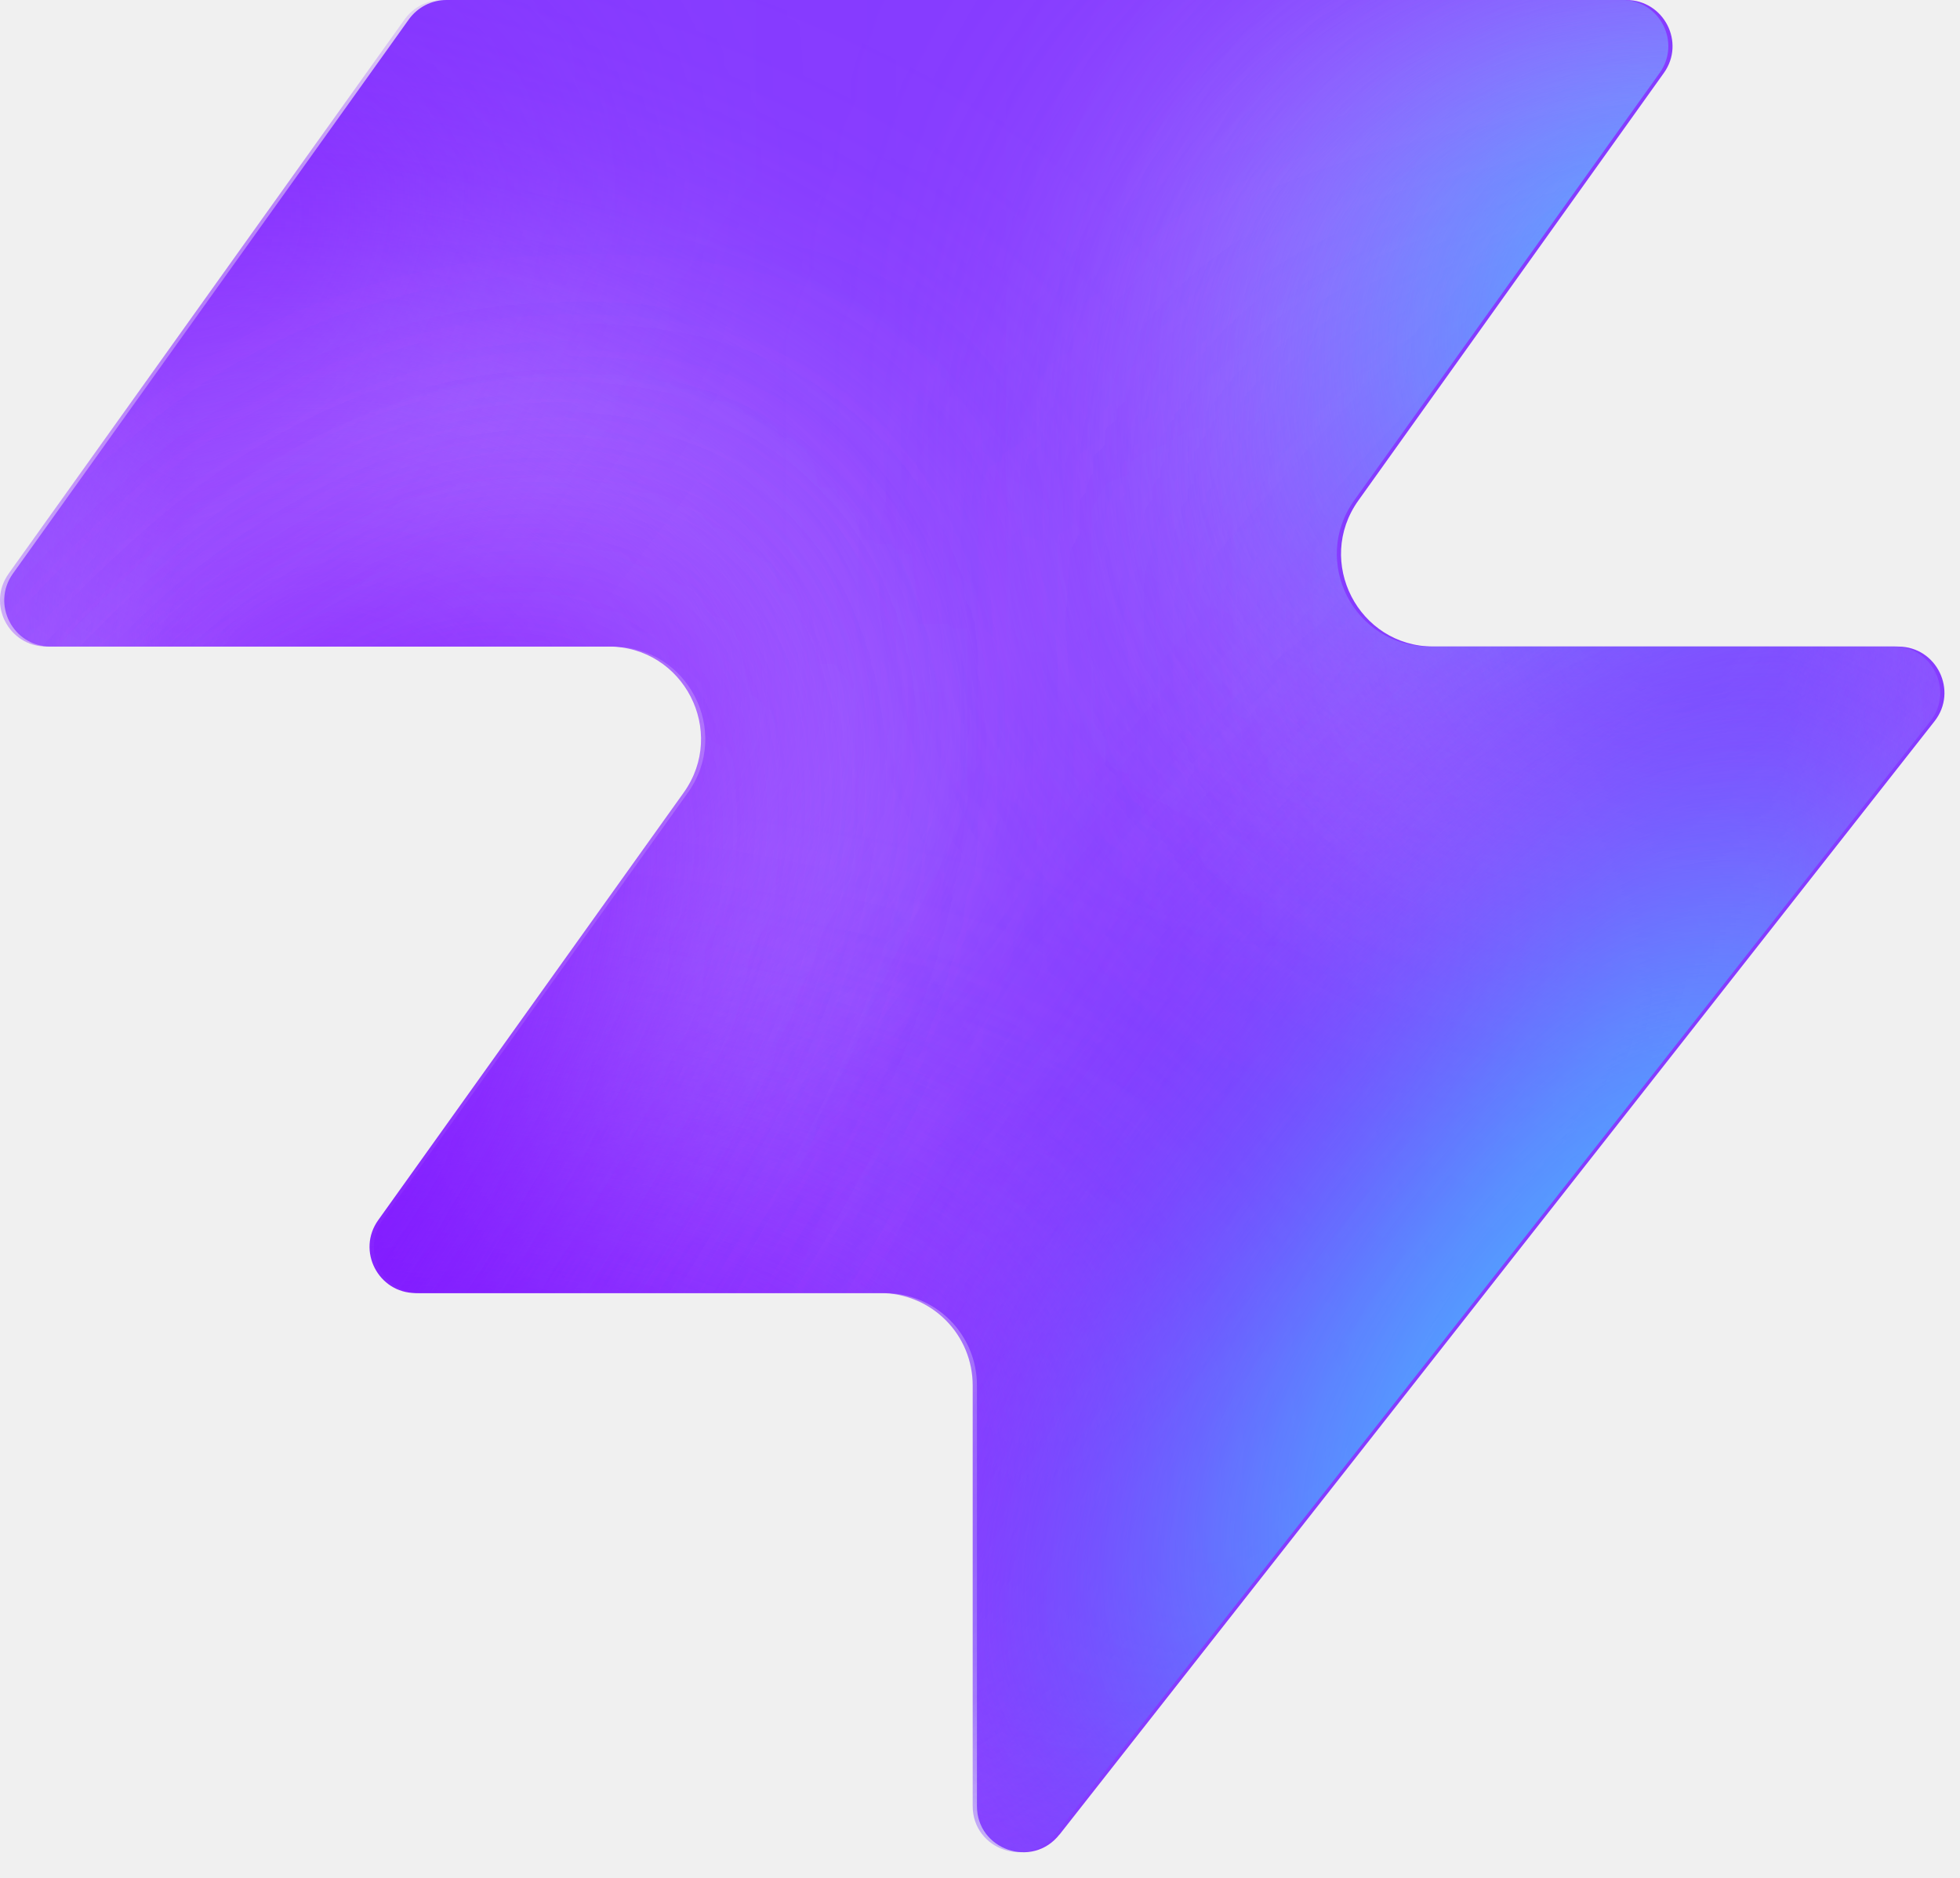
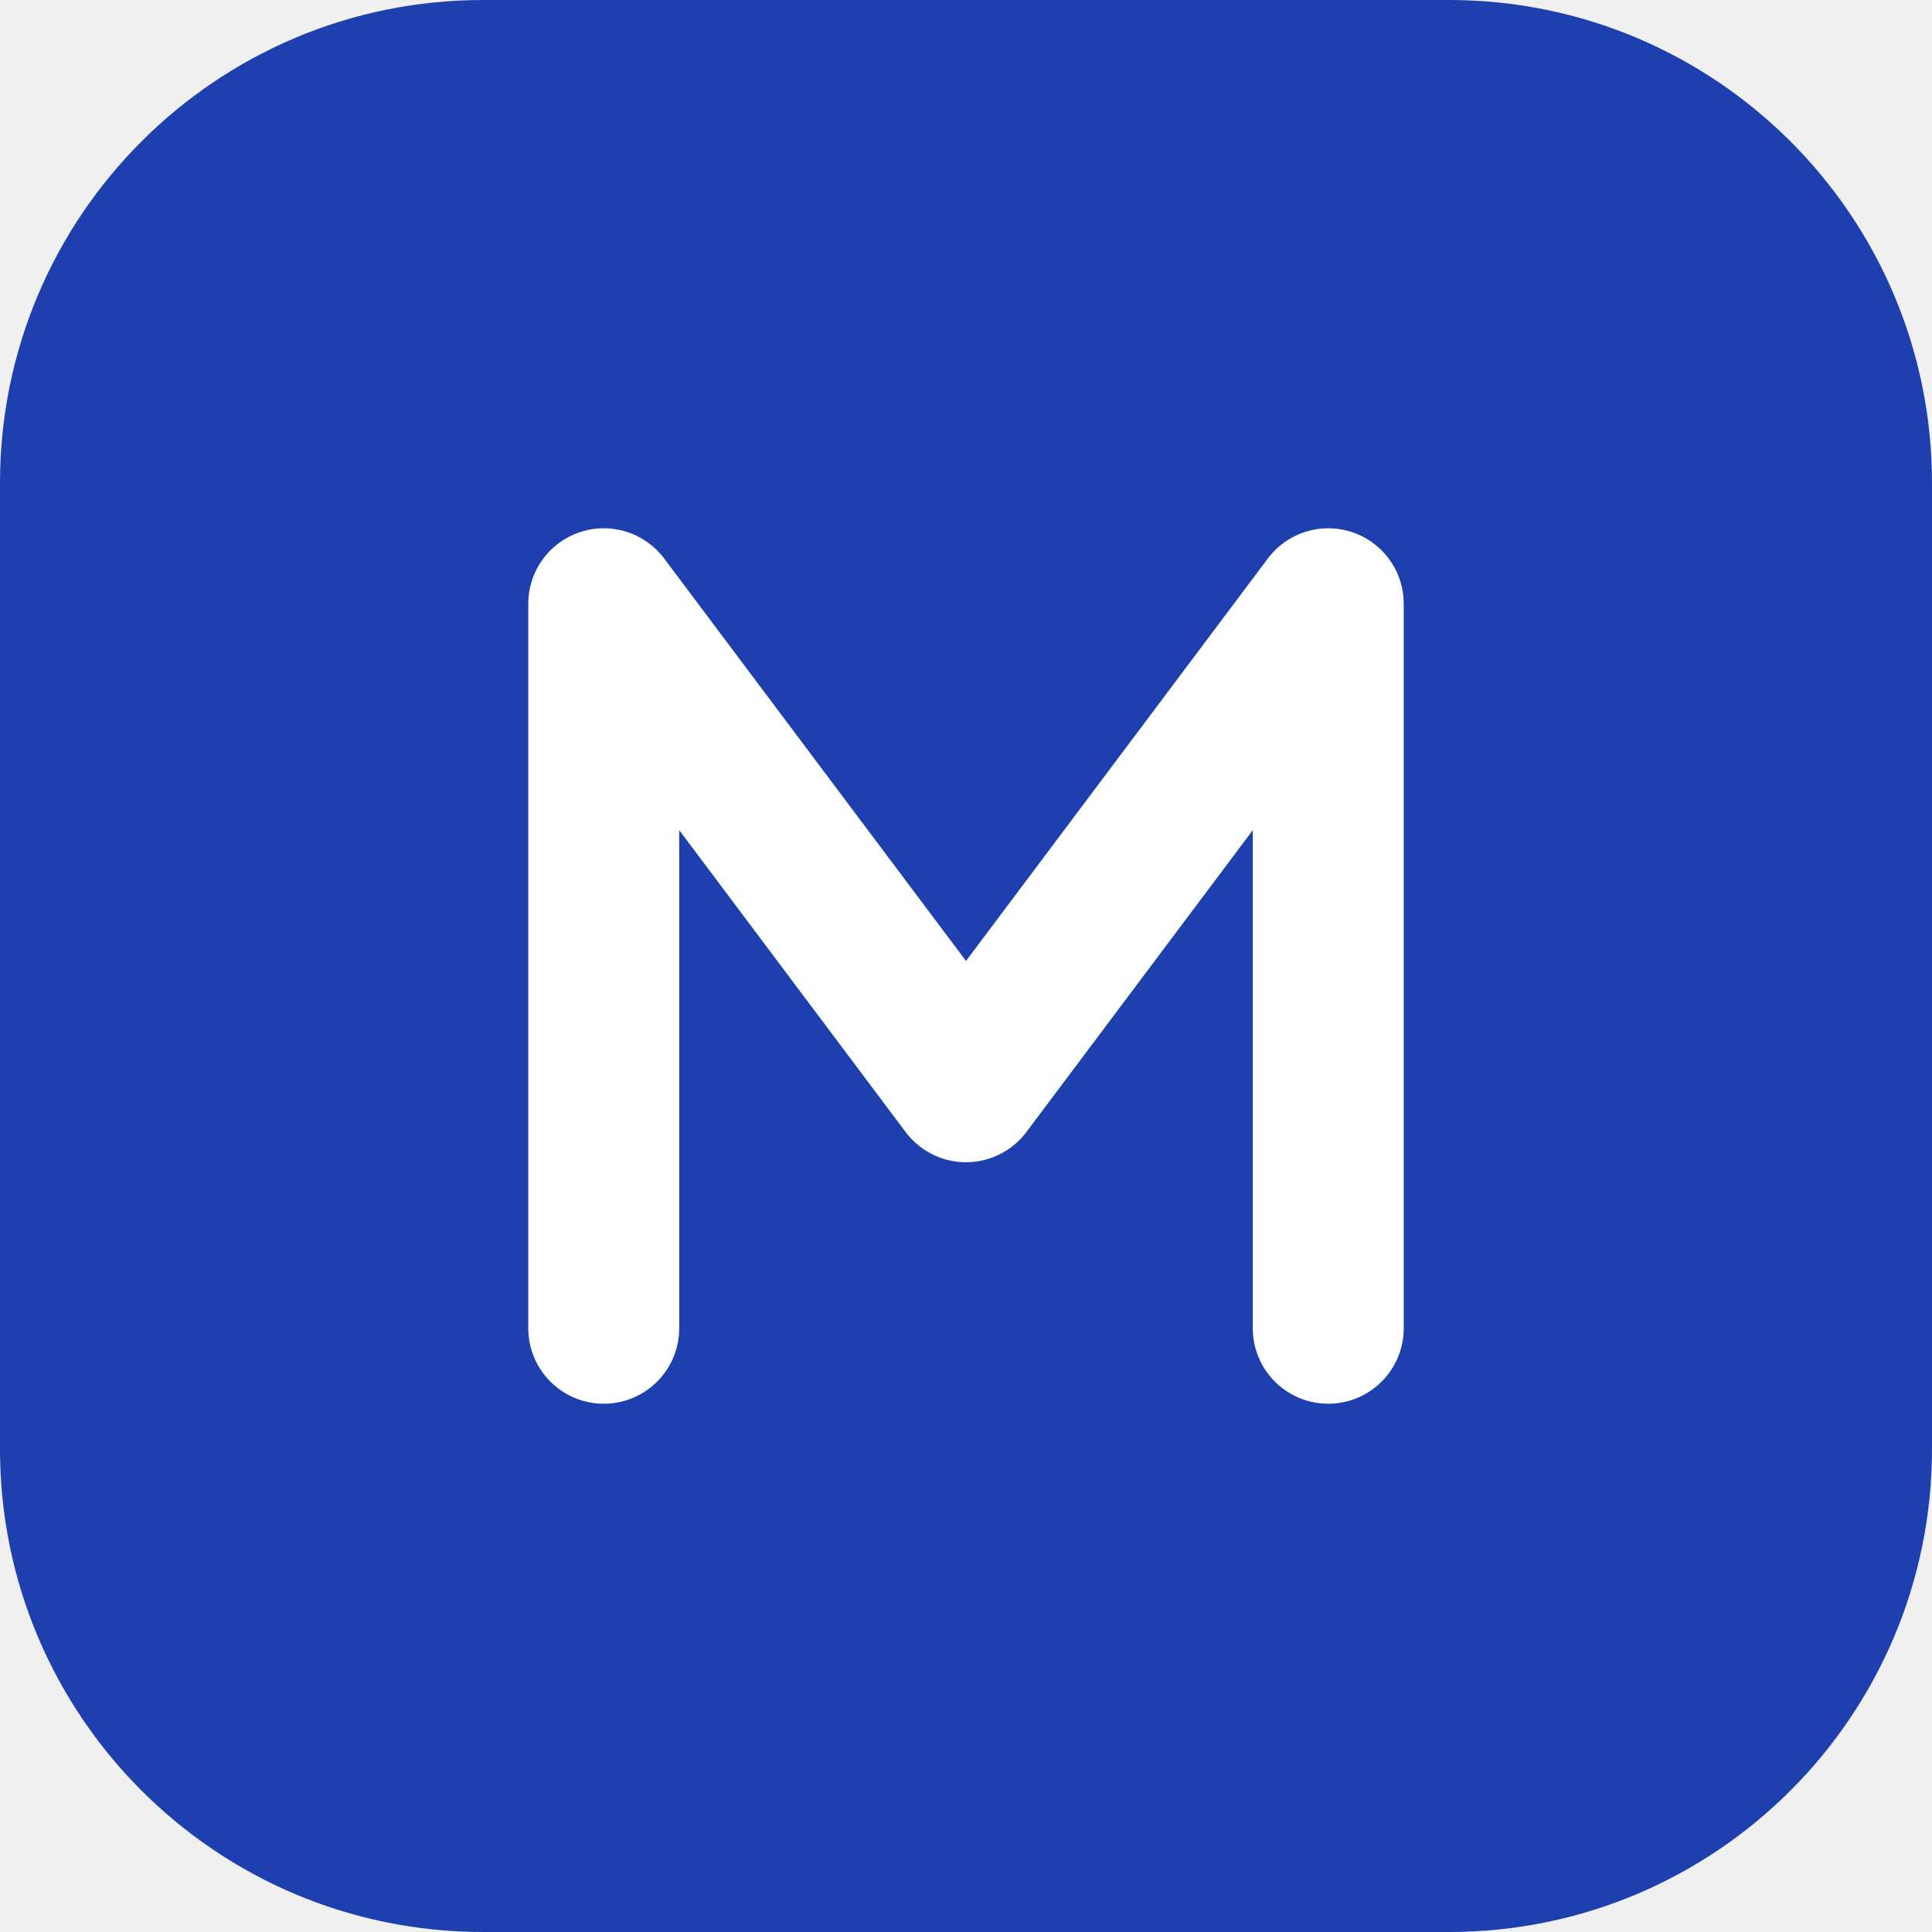
- <svg xmlns="http://www.w3.org/2000/svg" width="48" height="46" fill="none" viewBox="0 0 48 46">
-   <path fill="#863bff" d="M25.946 44.938c-.664.845-2.021.375-2.021-.698V33.937a2.26 2.26 0 0 0-2.262-2.262H10.287c-.92 0-1.456-1.04-.92-1.788l7.48-10.471c1.07-1.497 0-3.578-1.842-3.578H1.237c-.92 0-1.456-1.04-.92-1.788L10.013.474c.214-.297.556-.474.92-.474h28.894c.92 0 1.456 1.04.92 1.788l-7.48 10.471c-1.07 1.498 0 3.579 1.842 3.579h11.377c.943 0 1.473 1.088.89 1.83L25.947 44.94z" style="fill:#863bff;fill:color(display-p3 .525 .23 1);fill-opacity:1" />
-   <mask id="a" width="48" height="46" x="0" y="0" maskUnits="userSpaceOnUse" style="mask-type:alpha">
-     <path fill="#000" d="M25.842 44.938c-.664.844-2.021.375-2.021-.698V33.937a2.26 2.26 0 0 0-2.262-2.262H10.183c-.92 0-1.456-1.04-.92-1.788l7.48-10.471c1.07-1.498 0-3.579-1.842-3.579H1.133c-.92 0-1.456-1.04-.92-1.787L9.91.473c.214-.297.556-.474.92-.474h28.894c.92 0 1.456 1.04.92 1.788l-7.48 10.471c-1.07 1.498 0 3.578 1.842 3.578h11.377c.943 0 1.473 1.088.89 1.832L25.843 44.94z" style="fill:#000;fill-opacity:1" />
-   </mask>
-   <g mask="url(#a)">
-     <g filter="url(#b)">
-       <ellipse cx="5.508" cy="14.704" fill="#ede6ff" rx="5.508" ry="14.704" style="fill:#ede6ff;fill:color(display-p3 .927 .903 1);fill-opacity:1" transform="matrix(.00324 1 1 -.00324 -4.47 31.516)" />
-     </g>
-     <g filter="url(#c)">
-       <ellipse cx="10.399" cy="29.851" fill="#ede6ff" rx="10.399" ry="29.851" style="fill:#ede6ff;fill:color(display-p3 .927 .903 1);fill-opacity:1" transform="matrix(.00324 1 1 -.00324 -39.328 7.883)" />
-     </g>
-     <g filter="url(#d)">
-       <ellipse cx="5.508" cy="30.487" fill="#7e14ff" rx="5.508" ry="30.487" style="fill:#7e14ff;fill:color(display-p3 .492 .077 1);fill-opacity:1" transform="rotate(89.814 -25.913 -14.639)scale(1 -1)" />
-     </g>
-     <g filter="url(#e)">
-       <ellipse cx="5.508" cy="30.599" fill="#7e14ff" rx="5.508" ry="30.599" style="fill:#7e14ff;fill:color(display-p3 .492 .077 1);fill-opacity:1" transform="rotate(89.814 -32.644 -3.334)scale(1 -1)" />
-     </g>
-     <g filter="url(#f)">
-       <ellipse cx="5.508" cy="30.599" fill="#7e14ff" rx="5.508" ry="30.599" style="fill:#7e14ff;fill:color(display-p3 .492 .077 1);fill-opacity:1" transform="matrix(.00324 1 1 -.00324 -34.34 30.47)" />
-     </g>
-     <g filter="url(#g)">
-       <ellipse cx="14.072" cy="22.078" fill="#ede6ff" rx="14.072" ry="22.078" style="fill:#ede6ff;fill:color(display-p3 .927 .903 1);fill-opacity:1" transform="rotate(93.35 24.506 48.493)scale(-1 1)" />
-     </g>
-     <g filter="url(#h)">
-       <ellipse cx="3.47" cy="21.501" fill="#7e14ff" rx="3.47" ry="21.501" style="fill:#7e14ff;fill:color(display-p3 .492 .077 1);fill-opacity:1" transform="rotate(89.009 28.708 47.59)scale(-1 1)" />
-     </g>
-     <g filter="url(#i)">
-       <ellipse cx="3.47" cy="21.501" fill="#7e14ff" rx="3.47" ry="21.501" style="fill:#7e14ff;fill:color(display-p3 .492 .077 1);fill-opacity:1" transform="rotate(89.009 28.708 47.59)scale(-1 1)" />
-     </g>
-     <g filter="url(#j)">
-       <ellipse cx=".387" cy="8.972" fill="#7e14ff" rx="4.407" ry="29.108" style="fill:#7e14ff;fill:color(display-p3 .492 .077 1);fill-opacity:1" transform="rotate(39.51 .387 8.972)" />
-     </g>
-     <g filter="url(#k)">
-       <ellipse cx="47.523" cy="-6.092" fill="#7e14ff" rx="4.407" ry="29.108" style="fill:#7e14ff;fill:color(display-p3 .492 .077 1);fill-opacity:1" transform="rotate(37.892 47.523 -6.092)" />
-     </g>
-     <g filter="url(#l)">
-       <ellipse cx="41.412" cy="6.333" fill="#47bfff" rx="5.971" ry="9.665" style="fill:#47bfff;fill:color(display-p3 .28 .748 1);fill-opacity:1" transform="rotate(37.892 41.412 6.333)" />
-     </g>
-     <g filter="url(#m)">
-       <ellipse cx="-1.879" cy="38.332" fill="#7e14ff" rx="4.407" ry="29.108" style="fill:#7e14ff;fill:color(display-p3 .492 .077 1);fill-opacity:1" transform="rotate(37.892 -1.88 38.332)" />
-     </g>
-     <g filter="url(#n)">
-       <ellipse cx="-1.879" cy="38.332" fill="#7e14ff" rx="4.407" ry="29.108" style="fill:#7e14ff;fill:color(display-p3 .492 .077 1);fill-opacity:1" transform="rotate(37.892 -1.88 38.332)" />
-     </g>
-     <g filter="url(#o)">
-       <ellipse cx="35.651" cy="29.907" fill="#7e14ff" rx="4.407" ry="29.108" style="fill:#7e14ff;fill:color(display-p3 .492 .077 1);fill-opacity:1" transform="rotate(37.892 35.651 29.907)" />
-     </g>
-     <g filter="url(#p)">
-       <ellipse cx="38.418" cy="32.4" fill="#47bfff" rx="5.971" ry="15.297" style="fill:#47bfff;fill:color(display-p3 .28 .748 1);fill-opacity:1" transform="rotate(37.892 38.418 32.4)" />
-     </g>
-   </g>
-   <defs>
-     <filter id="b" width="60.045" height="41.654" x="-19.77" y="16.149" color-interpolation-filters="sRGB" filterUnits="userSpaceOnUse">
-       <feFlood flood-opacity="0" result="BackgroundImageFix" />
-       <feBlend in="SourceGraphic" in2="BackgroundImageFix" result="shape" />
-       <feGaussianBlur result="effect1_foregroundBlur_2002_17158" stdDeviation="7.659" />
-     </filter>
-     <filter id="c" width="90.34" height="51.437" x="-54.613" y="-7.533" color-interpolation-filters="sRGB" filterUnits="userSpaceOnUse">
-       <feFlood flood-opacity="0" result="BackgroundImageFix" />
-       <feBlend in="SourceGraphic" in2="BackgroundImageFix" result="shape" />
-       <feGaussianBlur result="effect1_foregroundBlur_2002_17158" stdDeviation="7.659" />
-     </filter>
-     <filter id="d" width="79.355" height="29.4" x="-49.64" y="2.03" color-interpolation-filters="sRGB" filterUnits="userSpaceOnUse">
-       <feFlood flood-opacity="0" result="BackgroundImageFix" />
-       <feBlend in="SourceGraphic" in2="BackgroundImageFix" result="shape" />
-       <feGaussianBlur result="effect1_foregroundBlur_2002_17158" stdDeviation="4.596" />
-     </filter>
-     <filter id="e" width="79.579" height="29.4" x="-45.045" y="20.029" color-interpolation-filters="sRGB" filterUnits="userSpaceOnUse">
-       <feFlood flood-opacity="0" result="BackgroundImageFix" />
-       <feBlend in="SourceGraphic" in2="BackgroundImageFix" result="shape" />
-       <feGaussianBlur result="effect1_foregroundBlur_2002_17158" stdDeviation="4.596" />
-     </filter>
-     <filter id="f" width="79.579" height="29.4" x="-43.513" y="21.178" color-interpolation-filters="sRGB" filterUnits="userSpaceOnUse">
-       <feFlood flood-opacity="0" result="BackgroundImageFix" />
-       <feBlend in="SourceGraphic" in2="BackgroundImageFix" result="shape" />
-       <feGaussianBlur result="effect1_foregroundBlur_2002_17158" stdDeviation="4.596" />
-     </filter>
-     <filter id="g" width="74.749" height="58.852" x="15.756" y="-17.901" color-interpolation-filters="sRGB" filterUnits="userSpaceOnUse">
-       <feFlood flood-opacity="0" result="BackgroundImageFix" />
-       <feBlend in="SourceGraphic" in2="BackgroundImageFix" result="shape" />
-       <feGaussianBlur result="effect1_foregroundBlur_2002_17158" stdDeviation="7.659" />
-     </filter>
-     <filter id="h" width="61.377" height="25.362" x="23.548" y="2.284" color-interpolation-filters="sRGB" filterUnits="userSpaceOnUse">
-       <feFlood flood-opacity="0" result="BackgroundImageFix" />
-       <feBlend in="SourceGraphic" in2="BackgroundImageFix" result="shape" />
-       <feGaussianBlur result="effect1_foregroundBlur_2002_17158" stdDeviation="4.596" />
-     </filter>
-     <filter id="i" width="61.377" height="25.362" x="23.548" y="2.284" color-interpolation-filters="sRGB" filterUnits="userSpaceOnUse">
-       <feFlood flood-opacity="0" result="BackgroundImageFix" />
-       <feBlend in="SourceGraphic" in2="BackgroundImageFix" result="shape" />
-       <feGaussianBlur result="effect1_foregroundBlur_2002_17158" stdDeviation="4.596" />
-     </filter>
-     <filter id="j" width="56.045" height="63.649" x="-27.636" y="-22.853" color-interpolation-filters="sRGB" filterUnits="userSpaceOnUse">
-       <feFlood flood-opacity="0" result="BackgroundImageFix" />
-       <feBlend in="SourceGraphic" in2="BackgroundImageFix" result="shape" />
-       <feGaussianBlur result="effect1_foregroundBlur_2002_17158" stdDeviation="4.596" />
-     </filter>
-     <filter id="k" width="54.814" height="64.646" x="20.116" y="-38.415" color-interpolation-filters="sRGB" filterUnits="userSpaceOnUse">
-       <feFlood flood-opacity="0" result="BackgroundImageFix" />
-       <feBlend in="SourceGraphic" in2="BackgroundImageFix" result="shape" />
-       <feGaussianBlur result="effect1_foregroundBlur_2002_17158" stdDeviation="4.596" />
-     </filter>
-     <filter id="l" width="33.541" height="35.313" x="24.641" y="-11.323" color-interpolation-filters="sRGB" filterUnits="userSpaceOnUse">
-       <feFlood flood-opacity="0" result="BackgroundImageFix" />
-       <feBlend in="SourceGraphic" in2="BackgroundImageFix" result="shape" />
-       <feGaussianBlur result="effect1_foregroundBlur_2002_17158" stdDeviation="4.596" />
-     </filter>
-     <filter id="m" width="54.814" height="64.646" x="-29.286" y="6.009" color-interpolation-filters="sRGB" filterUnits="userSpaceOnUse">
-       <feFlood flood-opacity="0" result="BackgroundImageFix" />
-       <feBlend in="SourceGraphic" in2="BackgroundImageFix" result="shape" />
-       <feGaussianBlur result="effect1_foregroundBlur_2002_17158" stdDeviation="4.596" />
-     </filter>
-     <filter id="n" width="54.814" height="64.646" x="-29.286" y="6.009" color-interpolation-filters="sRGB" filterUnits="userSpaceOnUse">
-       <feFlood flood-opacity="0" result="BackgroundImageFix" />
-       <feBlend in="SourceGraphic" in2="BackgroundImageFix" result="shape" />
-       <feGaussianBlur result="effect1_foregroundBlur_2002_17158" stdDeviation="4.596" />
-     </filter>
-     <filter id="o" width="54.814" height="64.646" x="8.244" y="-2.416" color-interpolation-filters="sRGB" filterUnits="userSpaceOnUse">
-       <feFlood flood-opacity="0" result="BackgroundImageFix" />
-       <feBlend in="SourceGraphic" in2="BackgroundImageFix" result="shape" />
-       <feGaussianBlur result="effect1_foregroundBlur_2002_17158" stdDeviation="4.596" />
-     </filter>
-     <filter id="p" width="39.409" height="43.623" x="18.713" y="10.588" color-interpolation-filters="sRGB" filterUnits="userSpaceOnUse">
-       <feFlood flood-opacity="0" result="BackgroundImageFix" />
-       <feBlend in="SourceGraphic" in2="BackgroundImageFix" result="shape" />
-       <feGaussianBlur result="effect1_foregroundBlur_2002_17158" stdDeviation="4.596" />
-     </filter>
-   </defs>
+ <svg xmlns="http://www.w3.org/2000/svg" viewBox="0 0 32 32" fill="none">
+   <rect width="32" height="32" rx="8" fill="#1E40AF" />
+   <path d="M10 22V10l6 8 6-8v12" stroke="#fff" stroke-width="2.5" stroke-linecap="round" stroke-linejoin="round" />
</svg>
